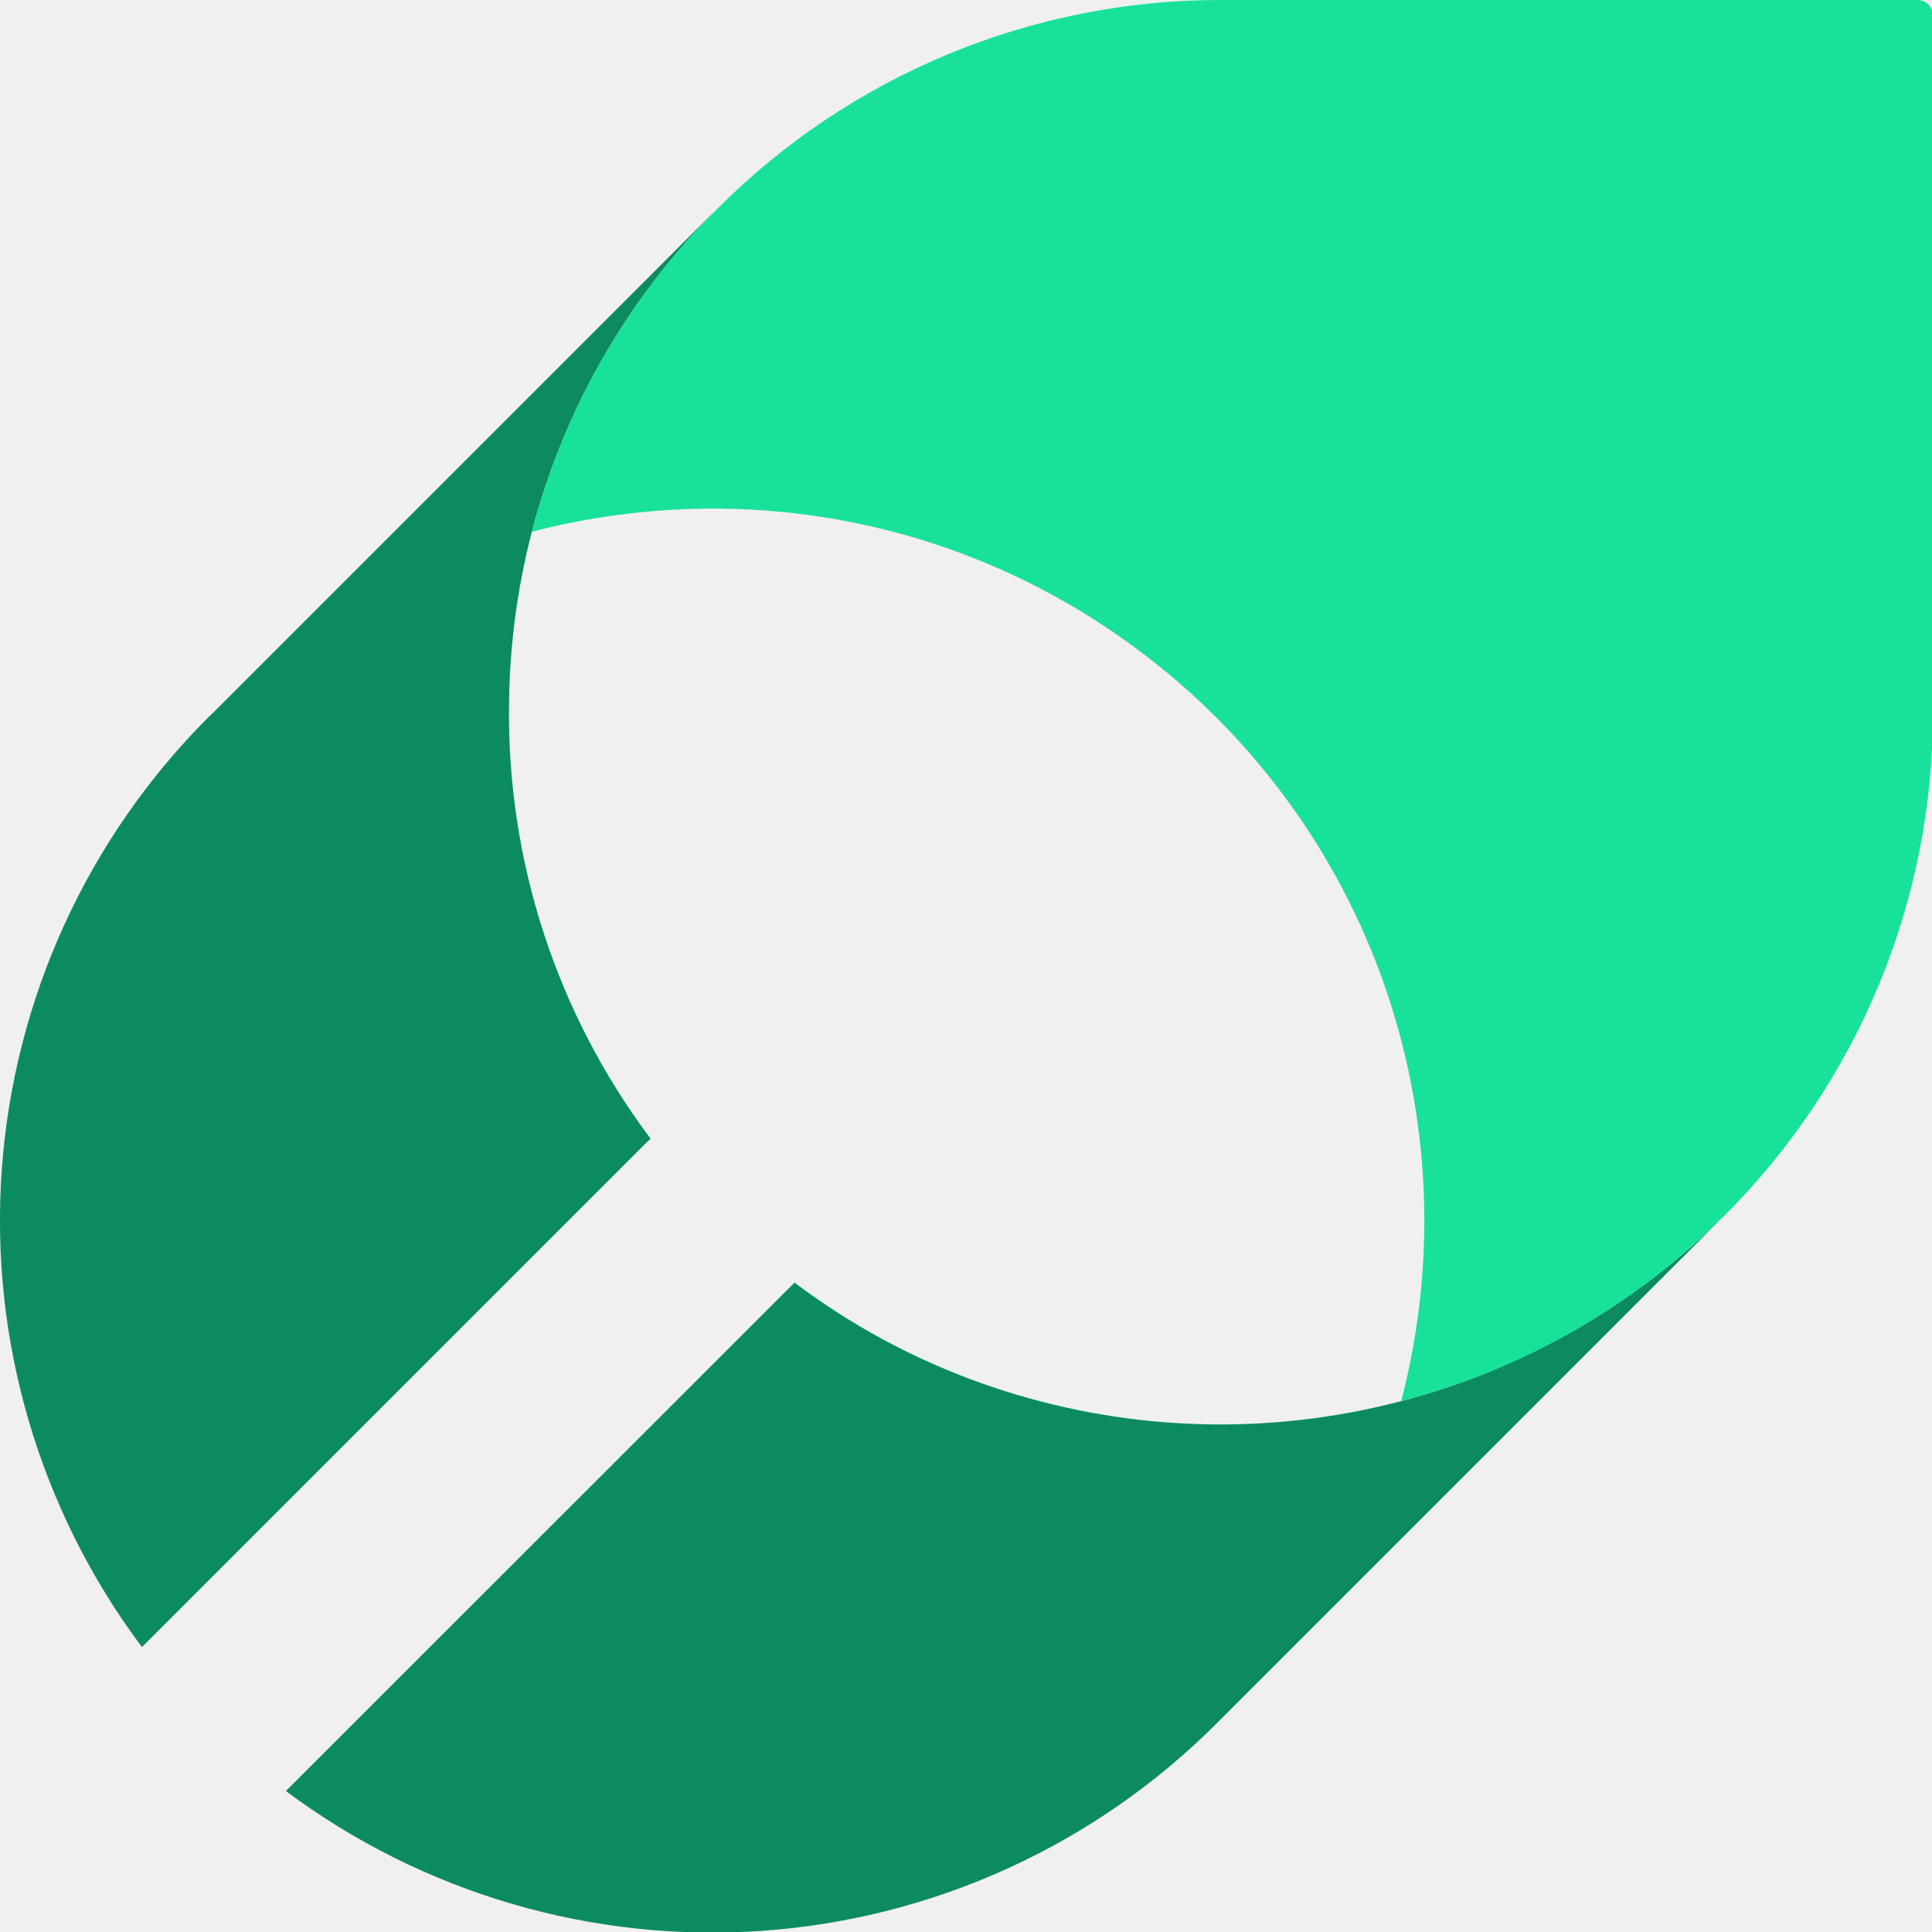
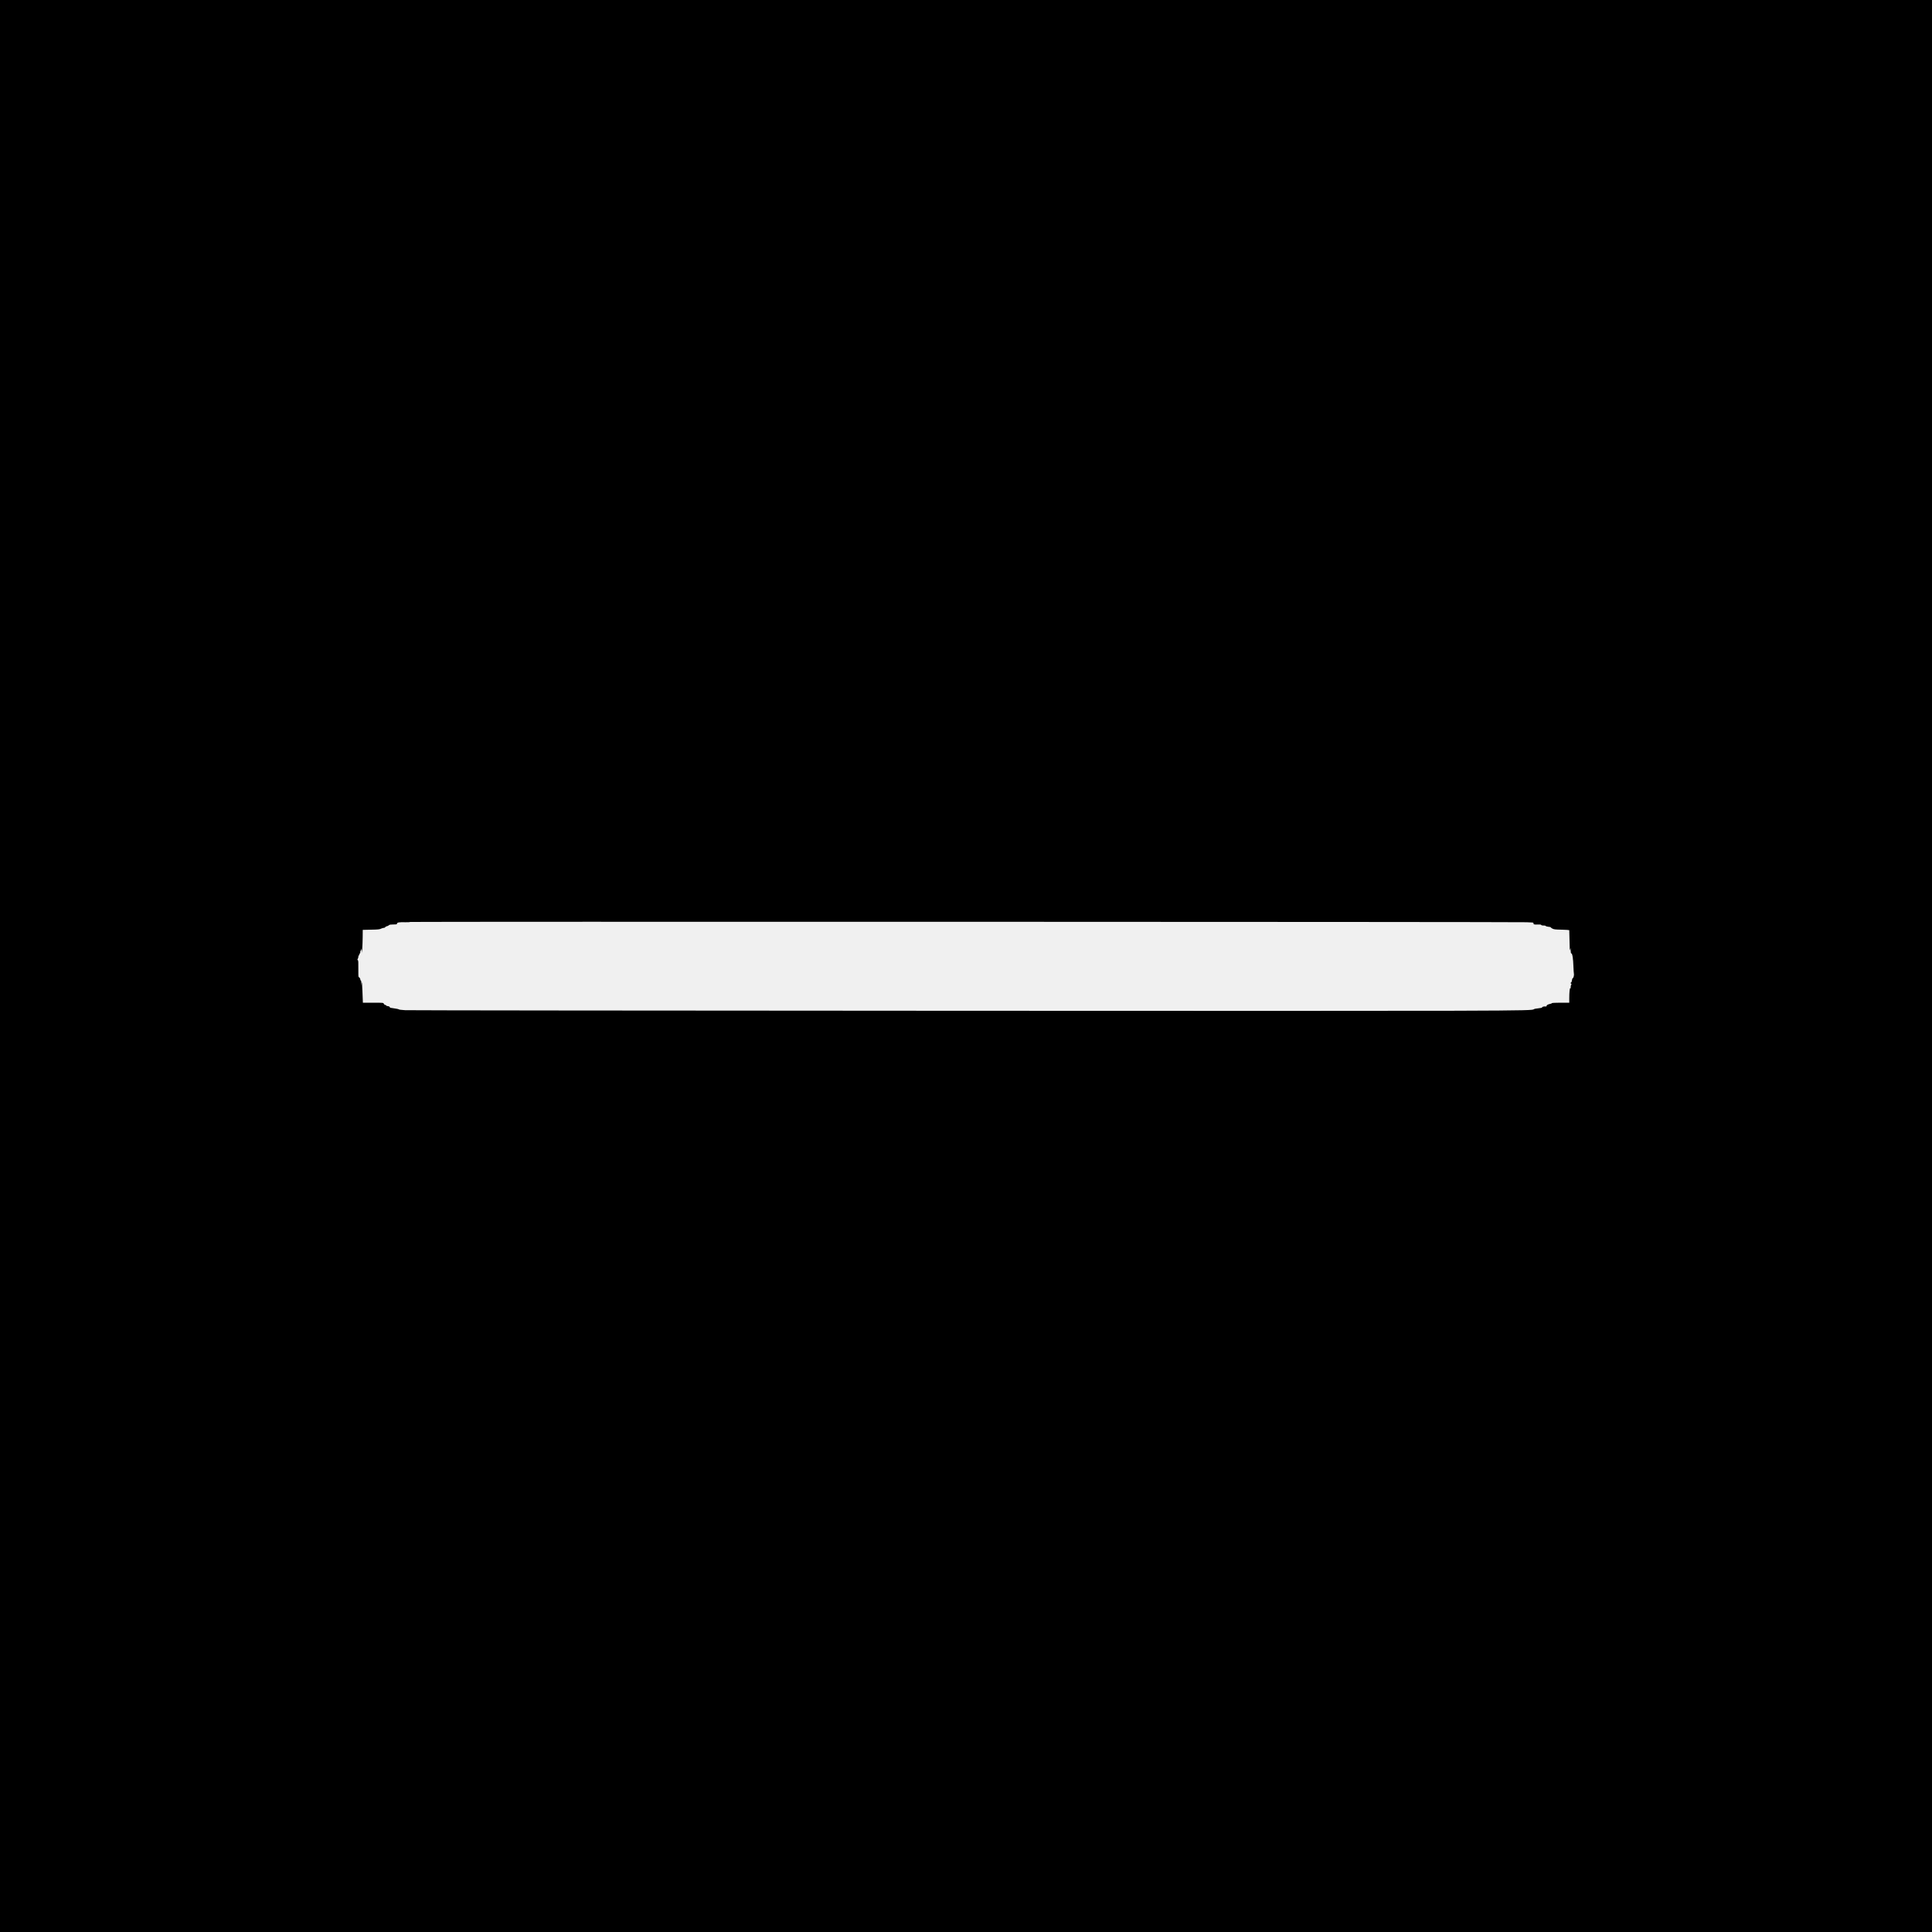
- <svg xmlns="http://www.w3.org/2000/svg" width="1000" height="1000" viewBox="0 0 1000 1000" fill="none">
-   <g clipPath="url(#clip0_1011_22)">
-     <path d="M263.475 364.877C264.174 269.647 301.939 178.435 368.763 110.584H368.64L110.653 368.571H110.776C109.816 369.326 108.91 370.15 108.067 371.034C45.325 433.694 7.285 516.88 0.929 605.324C-5.427 693.769 20.326 781.539 73.463 852.527L334.036 591.954L336.745 589.368C288.18 524.694 262.413 445.749 263.475 364.877Z" fill="#0C8C5E" />
-     <path d="M889.909 631.853C840.532 680.243 778.551 713.786 711.033 728.657C643.515 743.528 573.178 739.128 508.039 715.96C473.309 703.631 440.668 686.065 411.248 663.87L408.539 666.579L147.966 927.029C218.983 980.033 306.705 1005.71 395.094 999.352C483.482 992.998 566.631 955.043 629.336 892.426L631.922 889.839L889.909 631.853Z" fill="#0C8C5E" />
-     <path d="M1000.49 368.57V8C1000.49 3.582 996.91 0 992.492 0H631.921C583.515 -0.048 535.577 9.468 490.86 28.001C446.142 46.535 405.528 73.721 371.348 107.998L368.762 110.584C323.71 156.321 291.477 213.1 275.296 275.227C304.587 267.642 334.689 263.631 364.945 263.282C445.82 262.33 524.743 288.133 589.437 336.676C647.579 380.036 691.584 439.638 715.906 507.97C740.692 577.81 743.952 653.482 725.265 725.196C787.402 709.042 844.189 676.805 889.908 631.73L892.494 629.267C926.786 595.073 953.98 554.438 972.514 509.698C991.048 464.959 1000.56 416.997 1000.49 368.57Z" fill="#18E299" />
+ <svg xmlns="http://www.w3.org/2000/svg" version="1.0" width="4000pt" height="4000pt" viewBox="0 0 4000 4000" preserveAspectRatio="xMidYMid meet">
+   <g transform="translate(0,4000) scale(0.1,-0.1)" fill="#000000" stroke="none">
+     <path d="M0 20000 l0 -20000 20000 0 20000 0 0 20000 0 20000 -20000 0 -20000 0 0 -20000z m31605 906 c39 -2 87 -5 108 -5 30 -1 37 -5 37 -21 0 -17 7 -20 48 -22 26 0 60 0 76 1 16 2 32 -3 37 -10 5 -8 23 -12 45 -11 21 2 41 -2 45 -9 4 -6 30 -14 58 -17 29 -2 49 -7 47 -10 -3 -3 11 -14 32 -26 32 -18 57 -21 195 -24 86 -2 157 -7 157 -10 0 -4 2 -97 5 -207 4 -227 5 -233 15 -185 6 30 8 26 9 -27 1 -47 5 -63 15 -63 20 0 37 -107 42 -270 3 -74 7 -141 10 -148 7 -24 -8 -92 -21 -92 -7 0 -16 -19 -19 -45 -4 -25 -11 -45 -17 -45 -14 0 -11 -27 4 -34 10 -5 10 -7 0 -12 -8 -3 -13 -24 -13 -47 0 -27 -3 -37 -9 -29 -11 17 -21 -83 -21 -204 l0 -94 -180 0 c-99 0 -180 -4 -180 -9 0 -5 -16 -12 -36 -16 -44 -8 -74 -25 -74 -42 0 -7 -3 -12 -7 -12 -36 6 -83 -3 -83 -15 0 -11 -21 -16 -81 -22 -44 -4 -86 -12 -92 -19 -37 -36 -291 -37 -11932 -32 -6220 3 -11366 8 -11435 12 -69 4 -128 11 -131 16 -3 5 -50 16 -105 23 -54 8 -93 14 -86 15 25 2 -15 31 -42 31 -14 0 -26 4 -26 9 0 5 -11 12 -24 15 -14 3 -28 15 -31 26 -6 19 -15 20 -219 20 l-213 0 -9 233 c-6 153 -11 213 -15 177 l-6 -55 -1 53 c-1 28 -6 52 -12 52 -5 0 -10 9 -10 21 0 19 -19 47 -36 52 -4 1 -6 78 -5 171 2 132 0 171 -11 177 -10 7 -11 12 0 29 6 11 12 31 12 45 0 14 5 25 10 25 6 0 10 9 10 20 0 11 5 20 10 20 6 0 10 14 10 30 0 17 4 30 9 30 6 0 12 15 14 33 2 19 5 7 7 -33 3 -62 4 -60 10 35 4 55 8 166 9 247 l1 146 173 4 c140 2 178 6 206 21 19 9 45 17 58 17 13 0 26 6 29 14 3 8 18 16 33 19 16 3 36 13 44 22 11 11 36 15 91 15 67 0 76 2 76 19 0 23 49 31 172 27 48 -1 93 1 100 6 14 8 22992 3 23113 -6z" />
  </g>
-   <defs>
-     <clipPath id="clip0_1011_22">
-       <rect width="1000" height="1000" fill="white" />
-     </clipPath>
-   </defs>
</svg>
